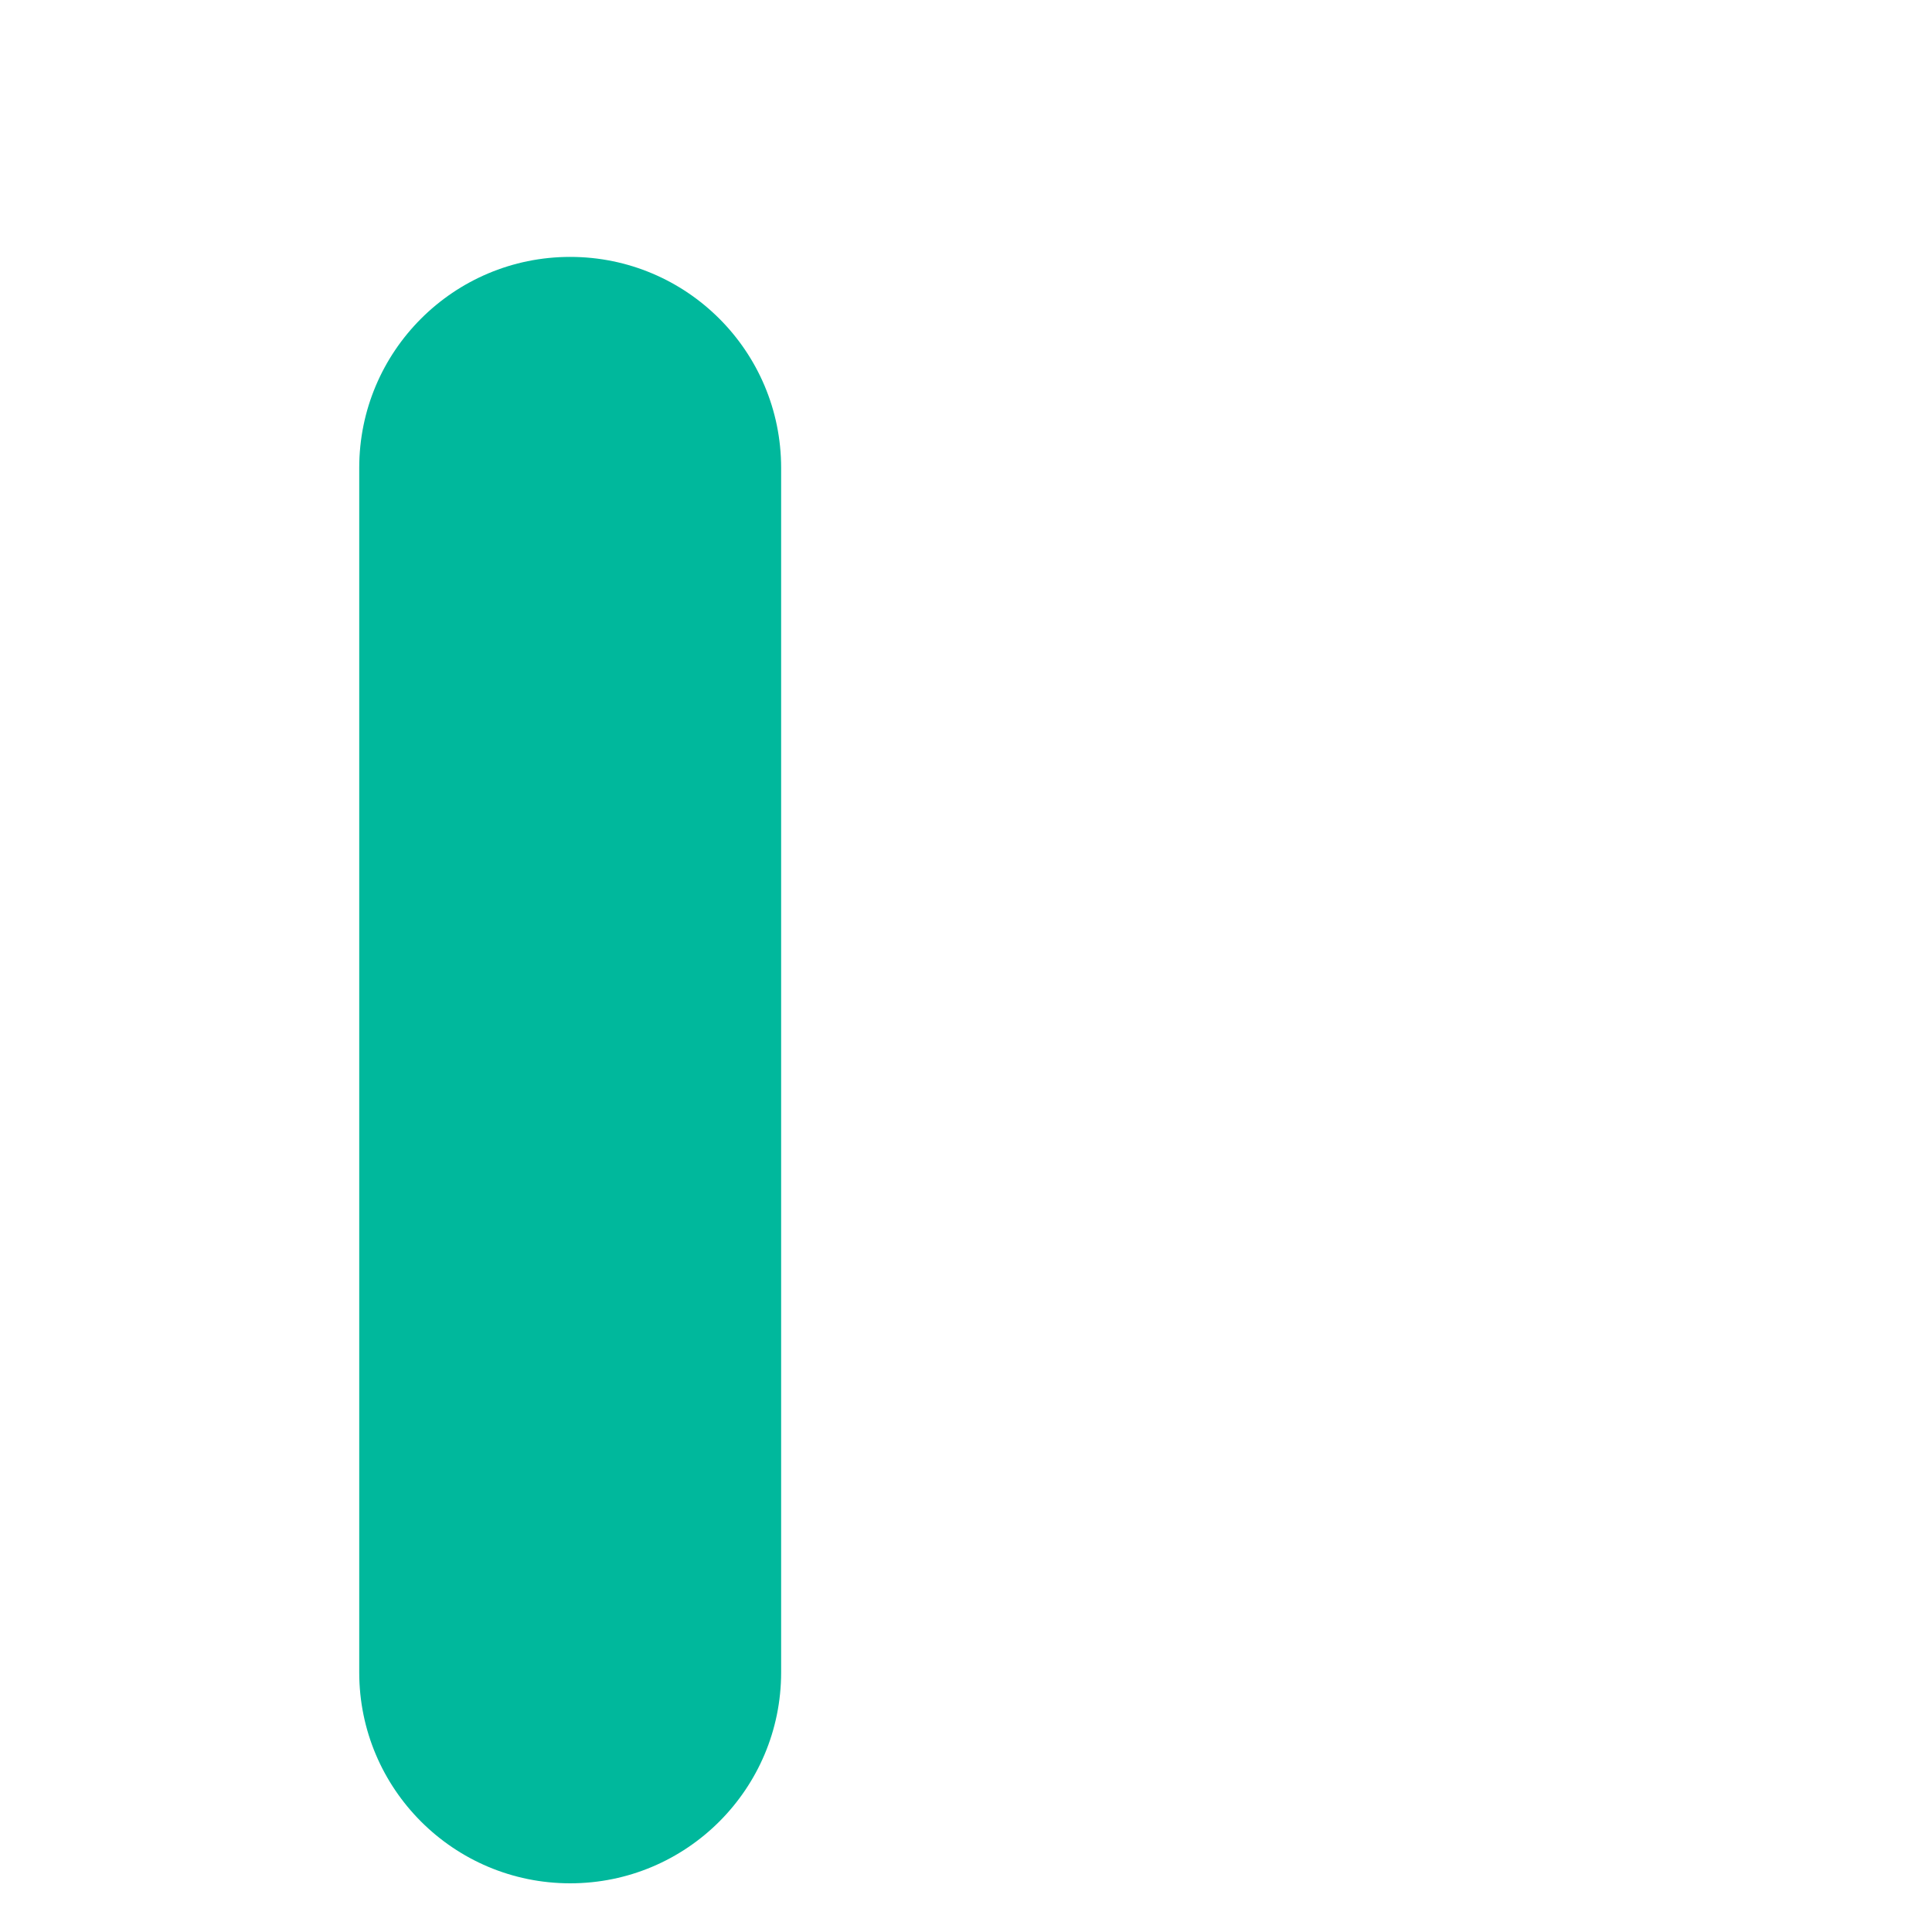
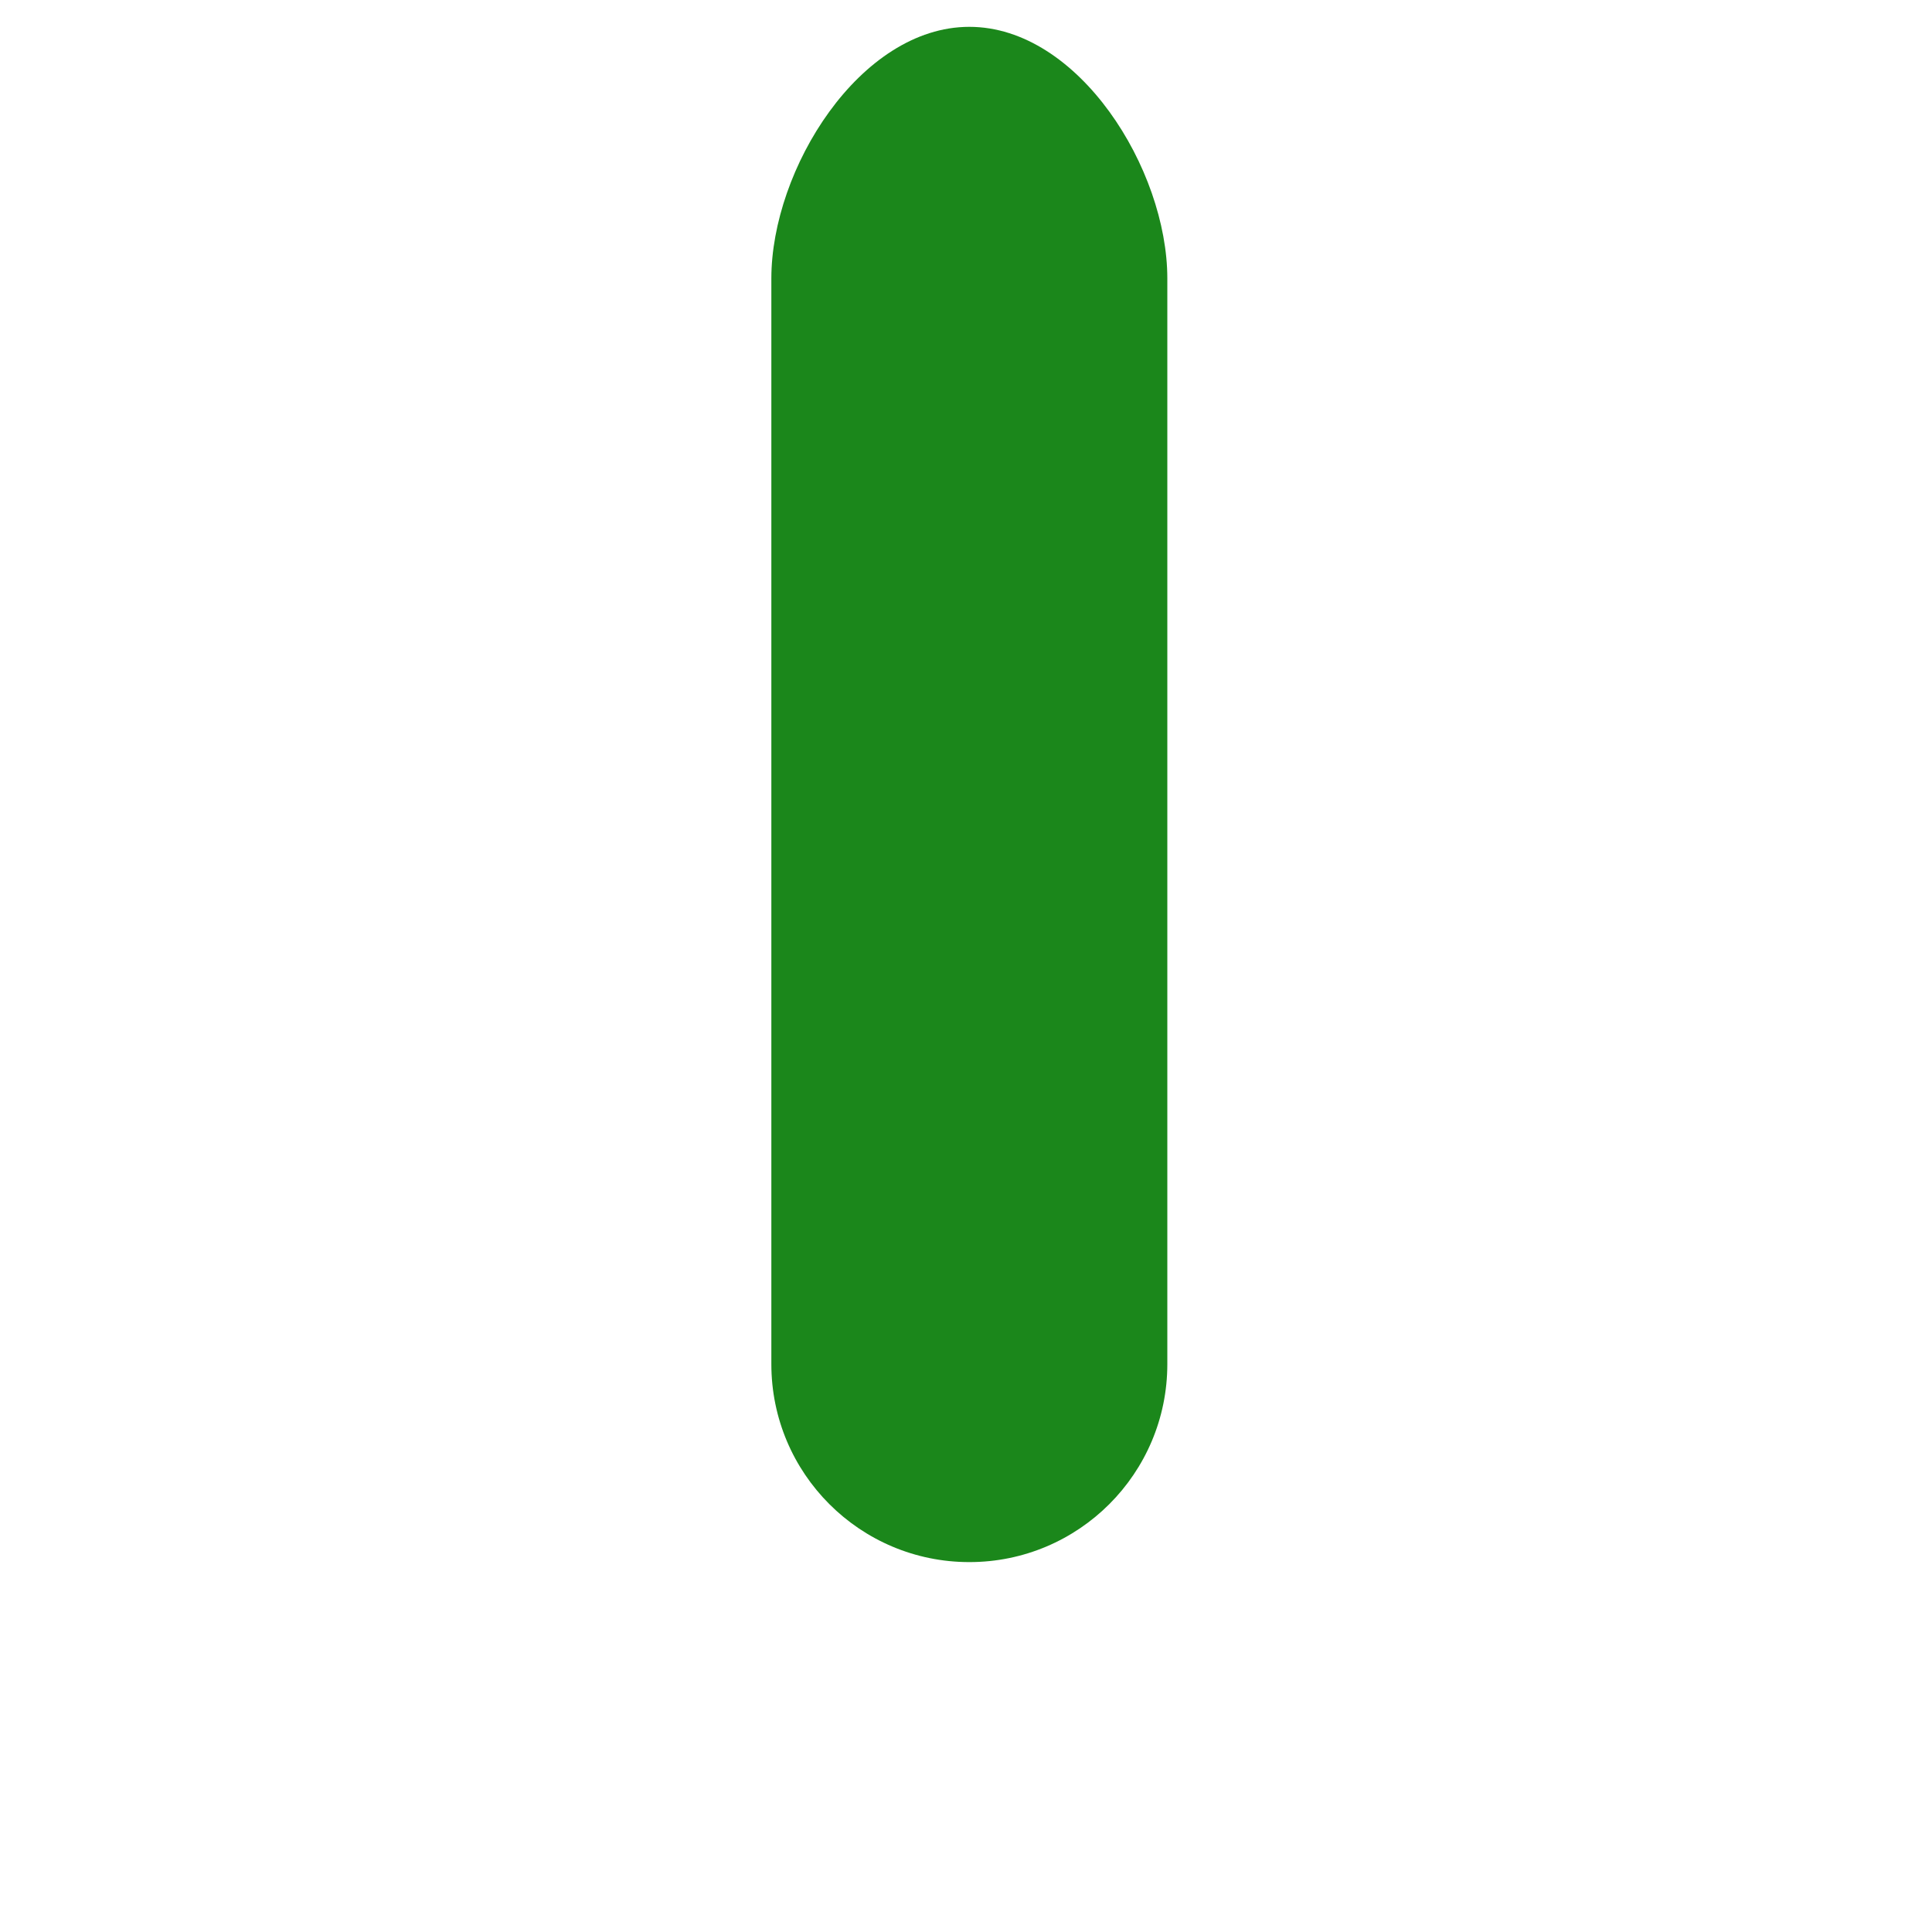
<svg xmlns="http://www.w3.org/2000/svg" version="1.1" x="0px" y="0px" viewBox="0 0 512 512" enable-background="new 0 0 512 512" xml:space="preserve">
  <g id="Layer_2">
-     <path fill="#00B89C" d="M151.104,499.098c-30.876,0-55.905-25.029-55.905-55.905V123.987c0-30.876,25.029-55.905,55.905-55.905   s55.905,25.029,55.905,55.905v319.206C207.009,474.069,181.98,499.098,151.104,499.098z" />
+     <path fill="#1B871B" d="M256.885,413.973c-28.978,0-52.469-23.491-52.469-52.469V73.804c0-28.978,23.491-66.692,52.469-66.692   s52.469,37.713,52.469,66.692v287.699C309.354,390.482,285.863,413.973,256.885,413.973z" />
  </g>
  <g id="Layer_1">
</g>
</svg>
